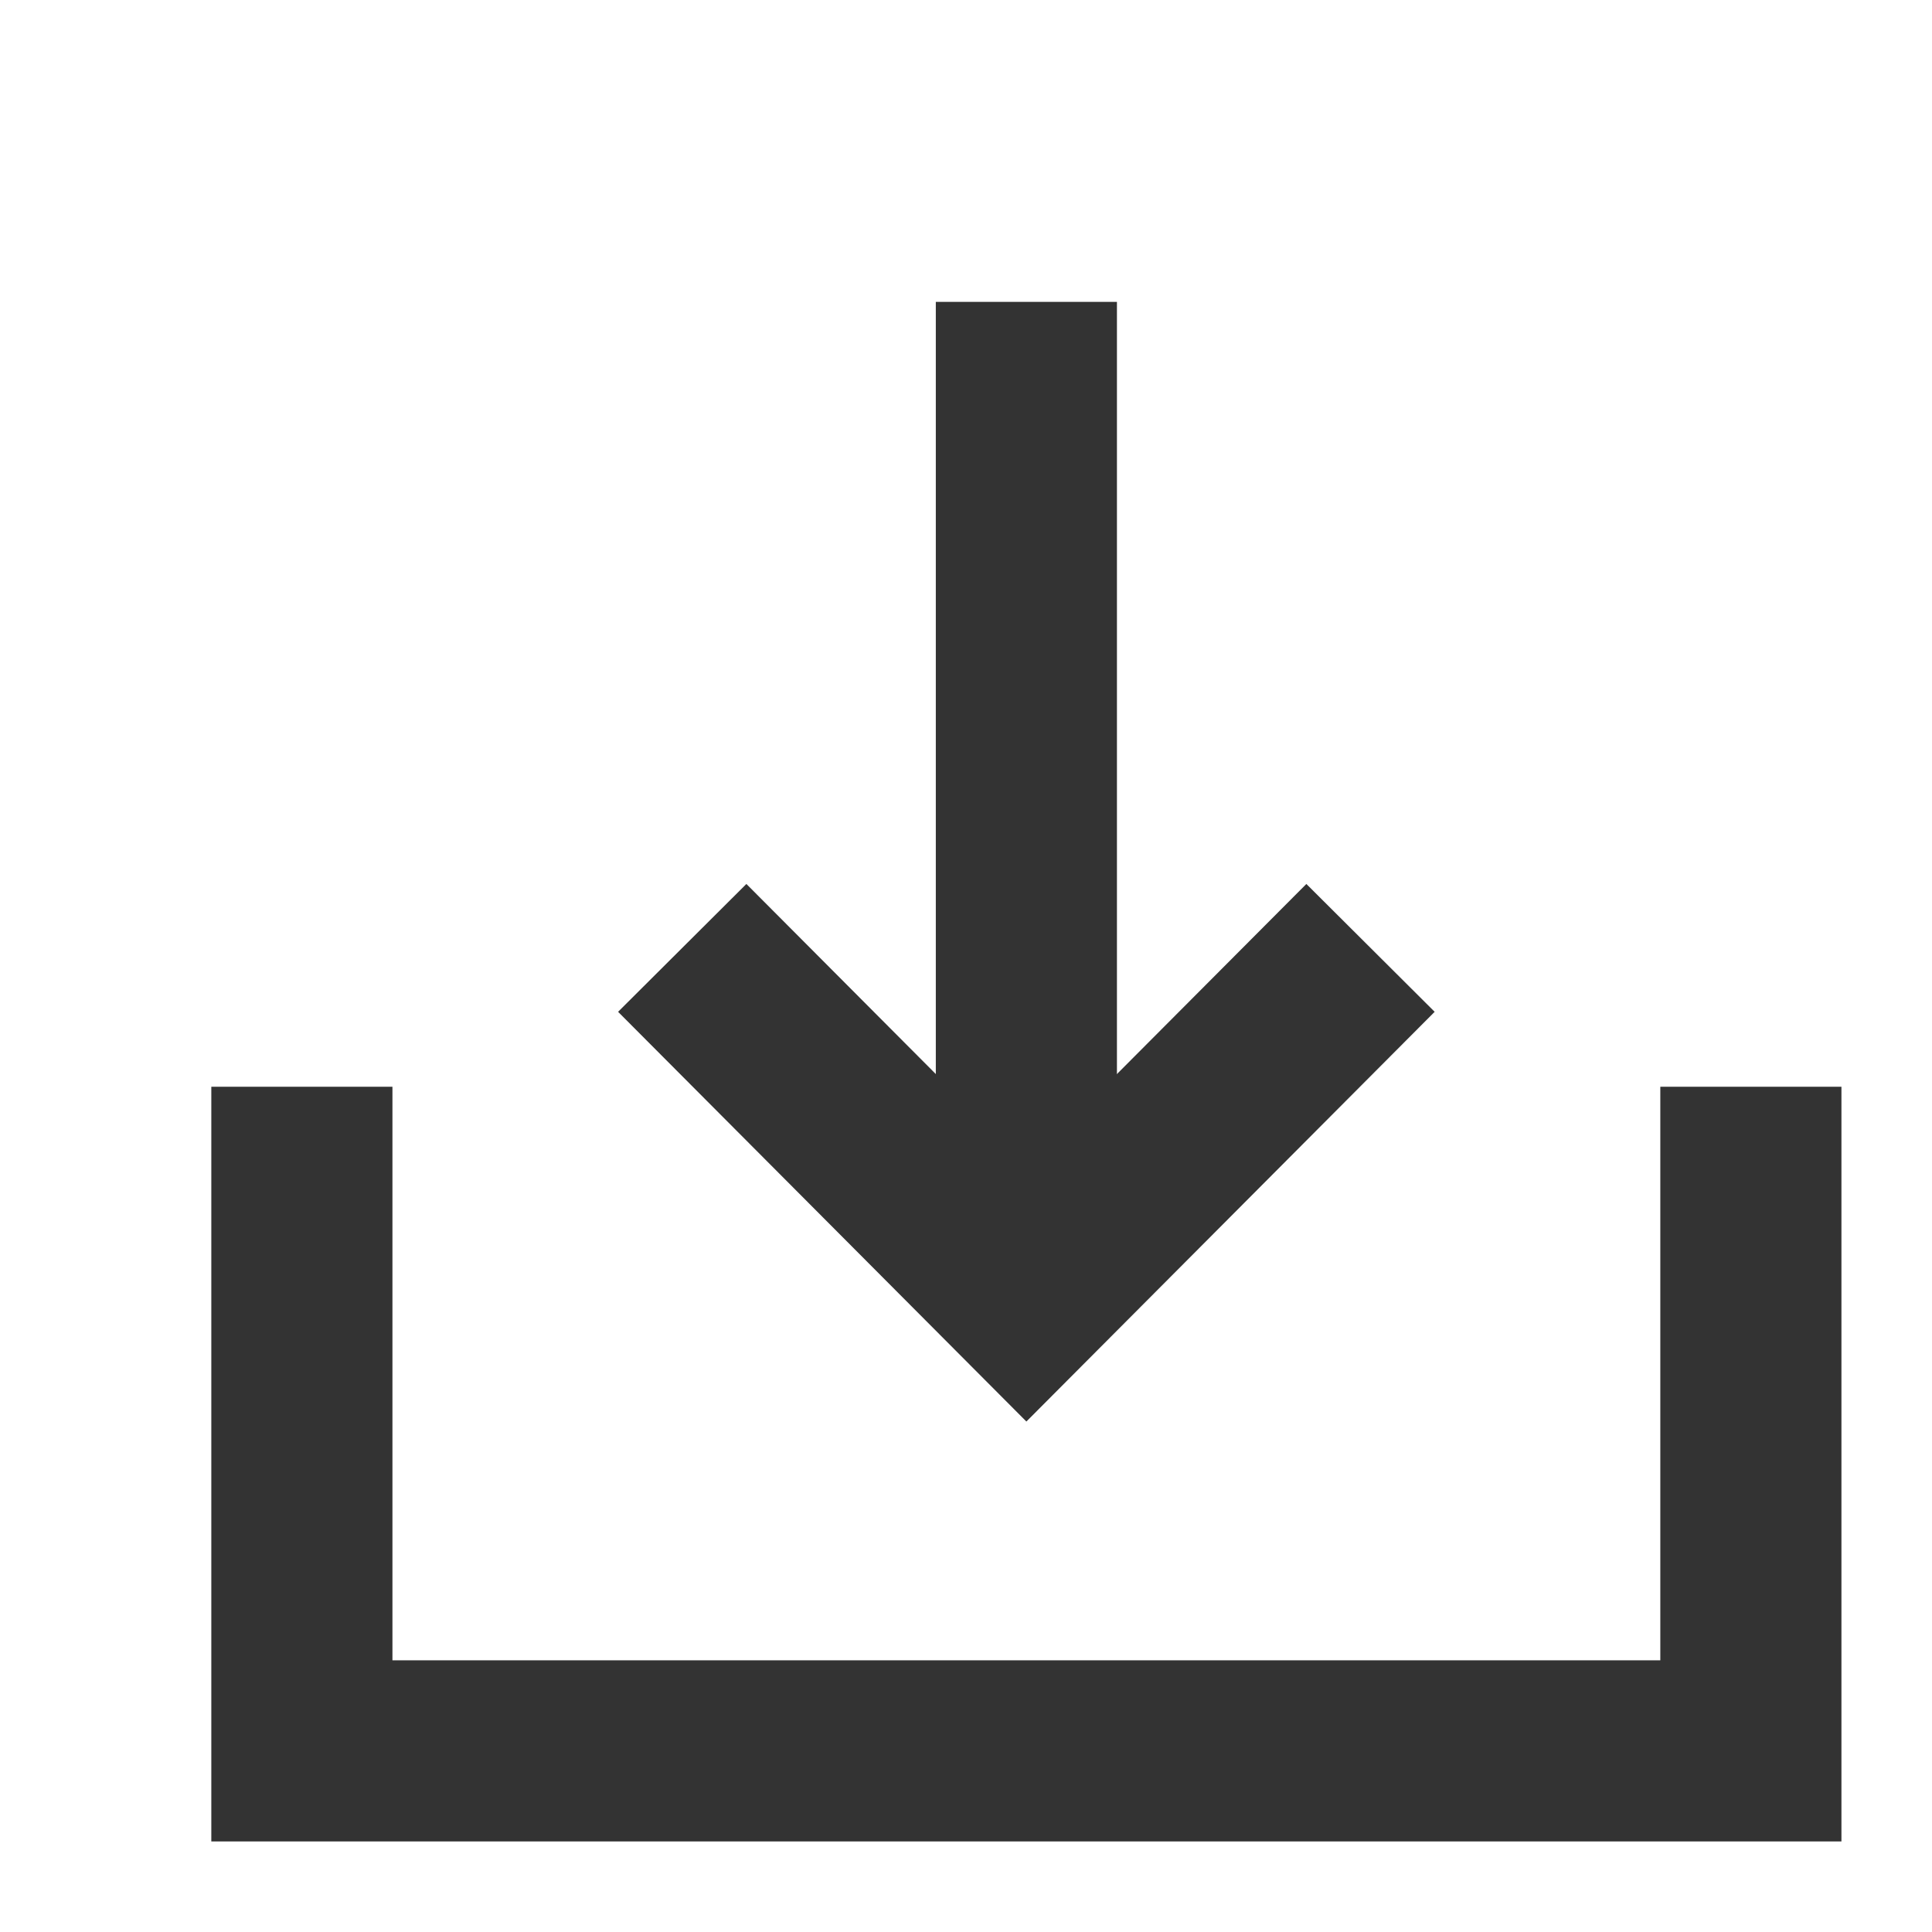
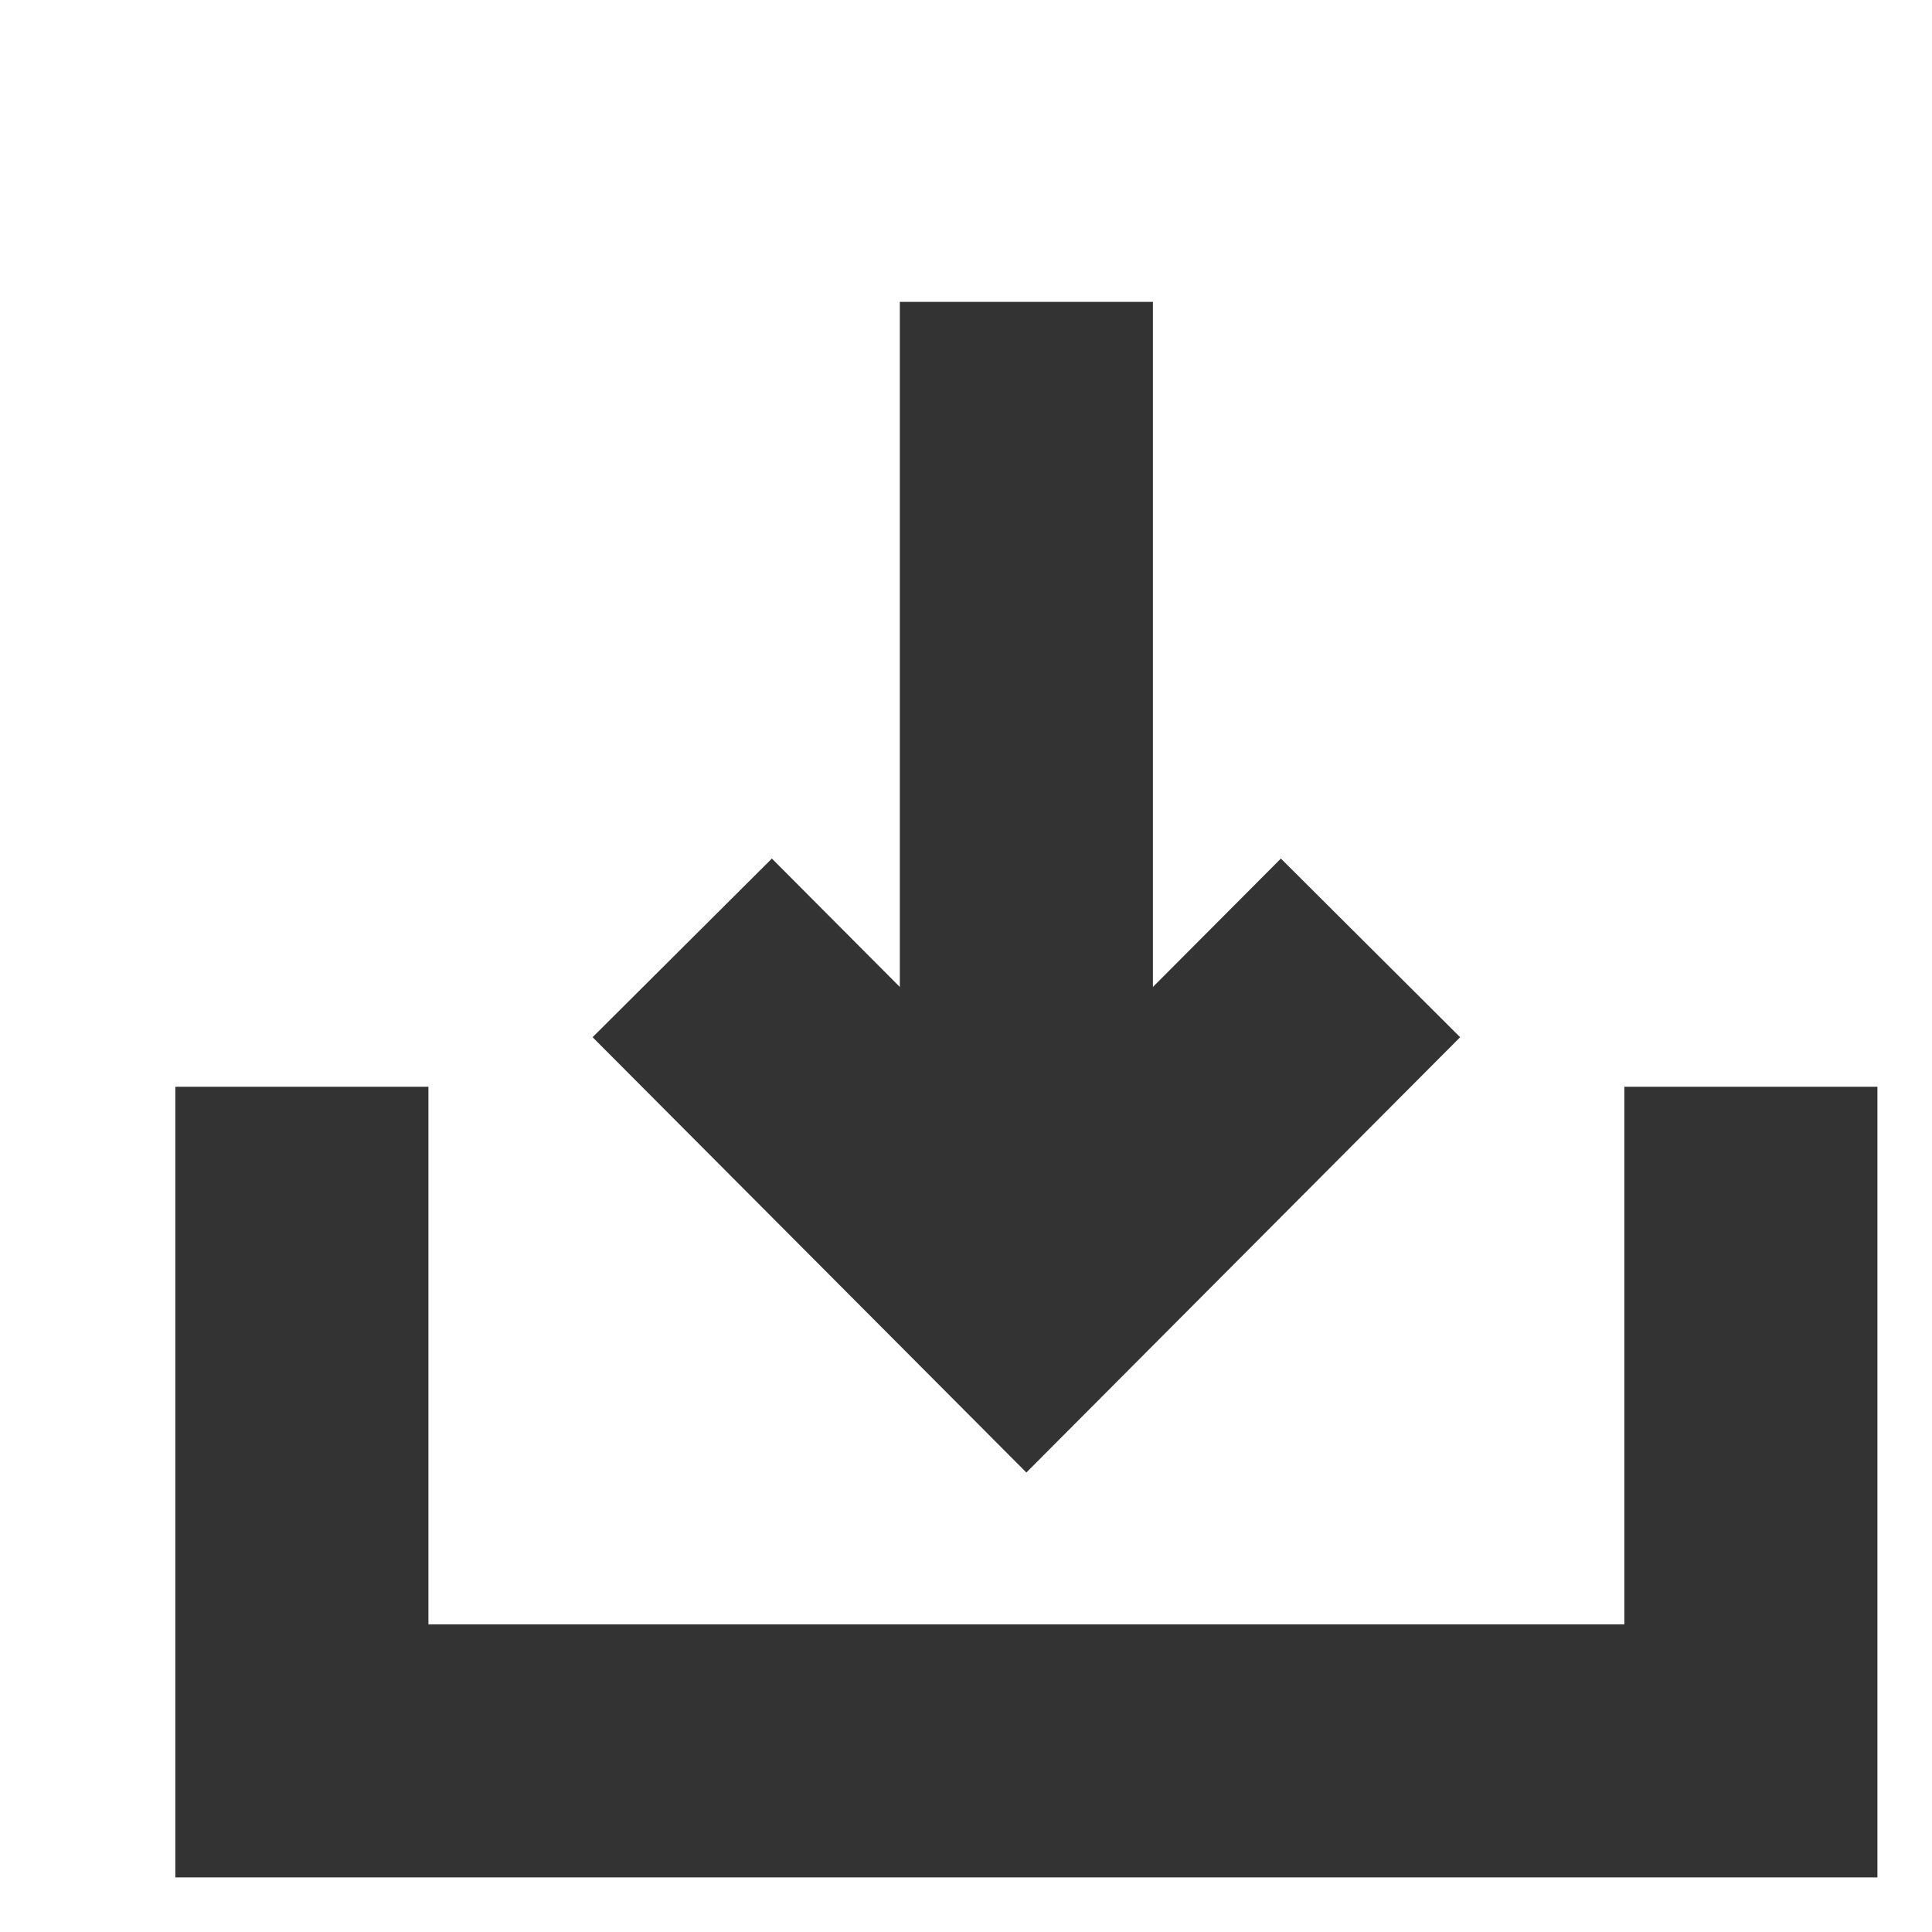
- <svg width="14" height="14" viewBox="0 0 1024 1024" fill="none" stroke="#333" stroke-width="96" stroke-linecap="butt" stroke-linejoin="miter">
+ <svg width="14" height="14" viewBox="0 0 1024 1024" fill="none" stroke="#333" stroke-width="134.14" stroke-linecap="butt" stroke-linejoin="miter">
  <path d="M544 160 V685.44" />
  <path d="M361.6 502.4 L544 685.44 L726.4 502.4" />
  <path d="M160 576 V928 H928 V576" />
</svg>
